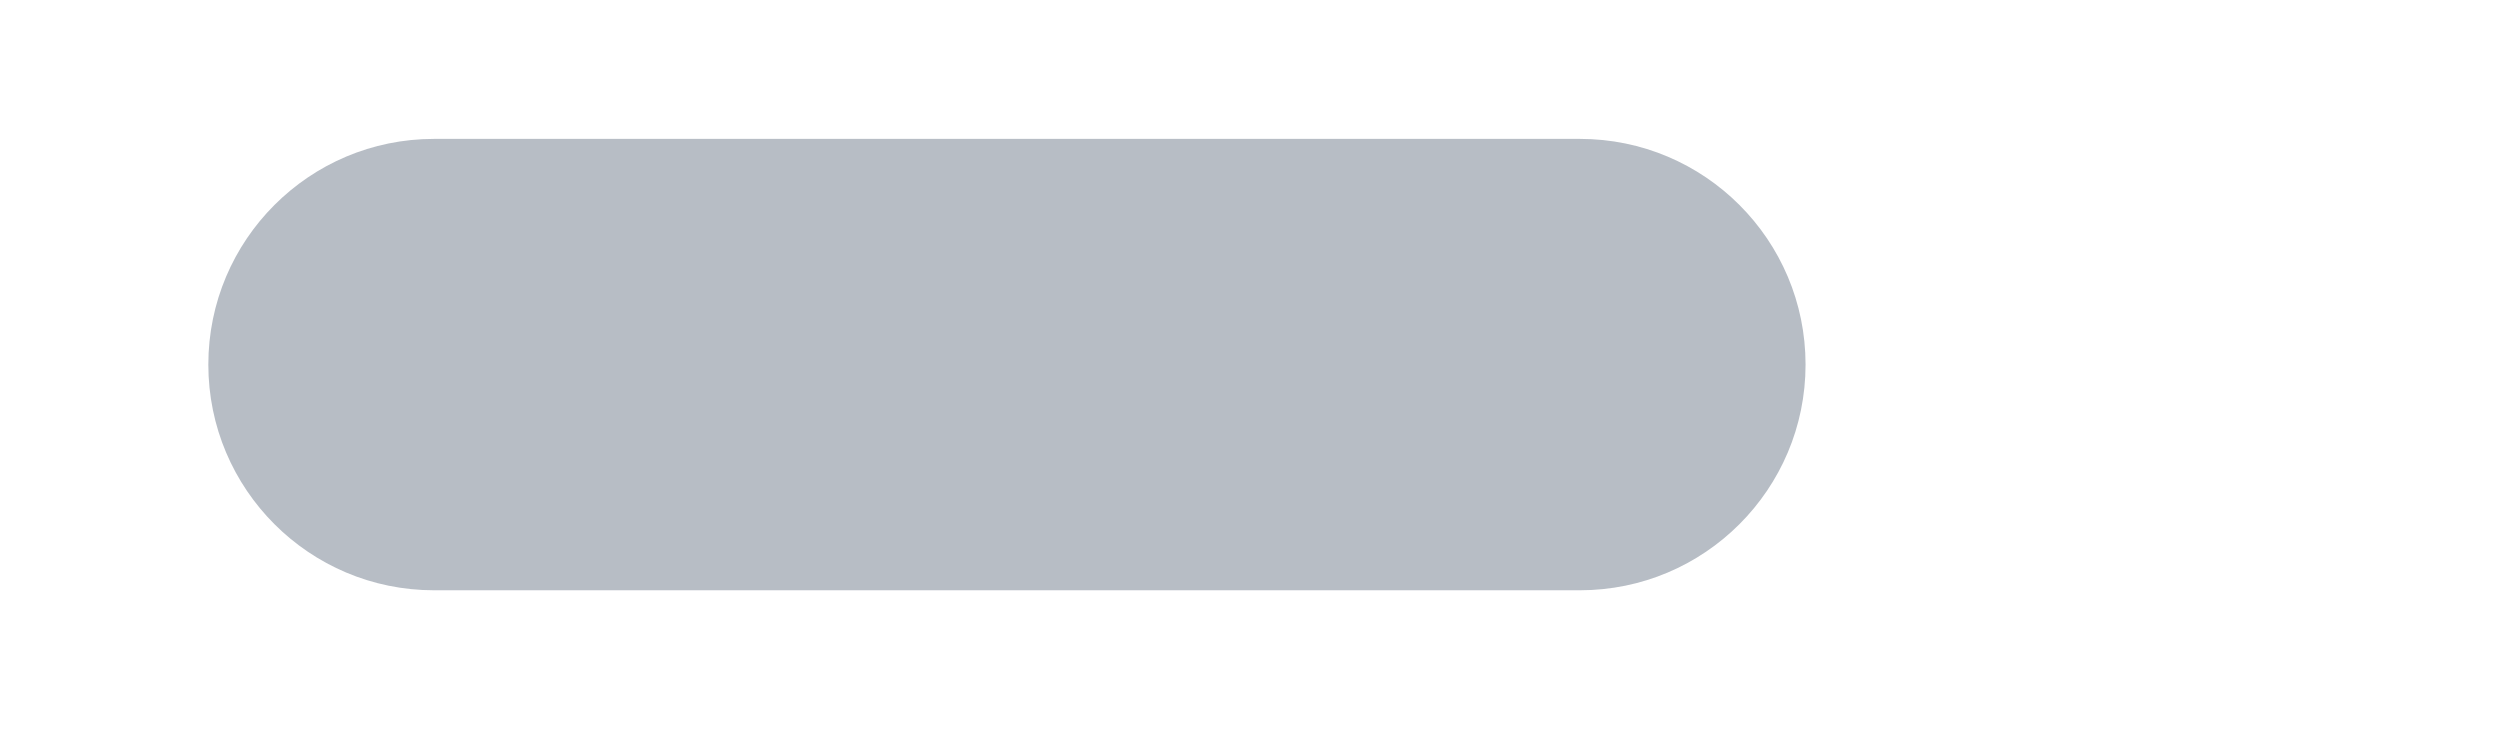
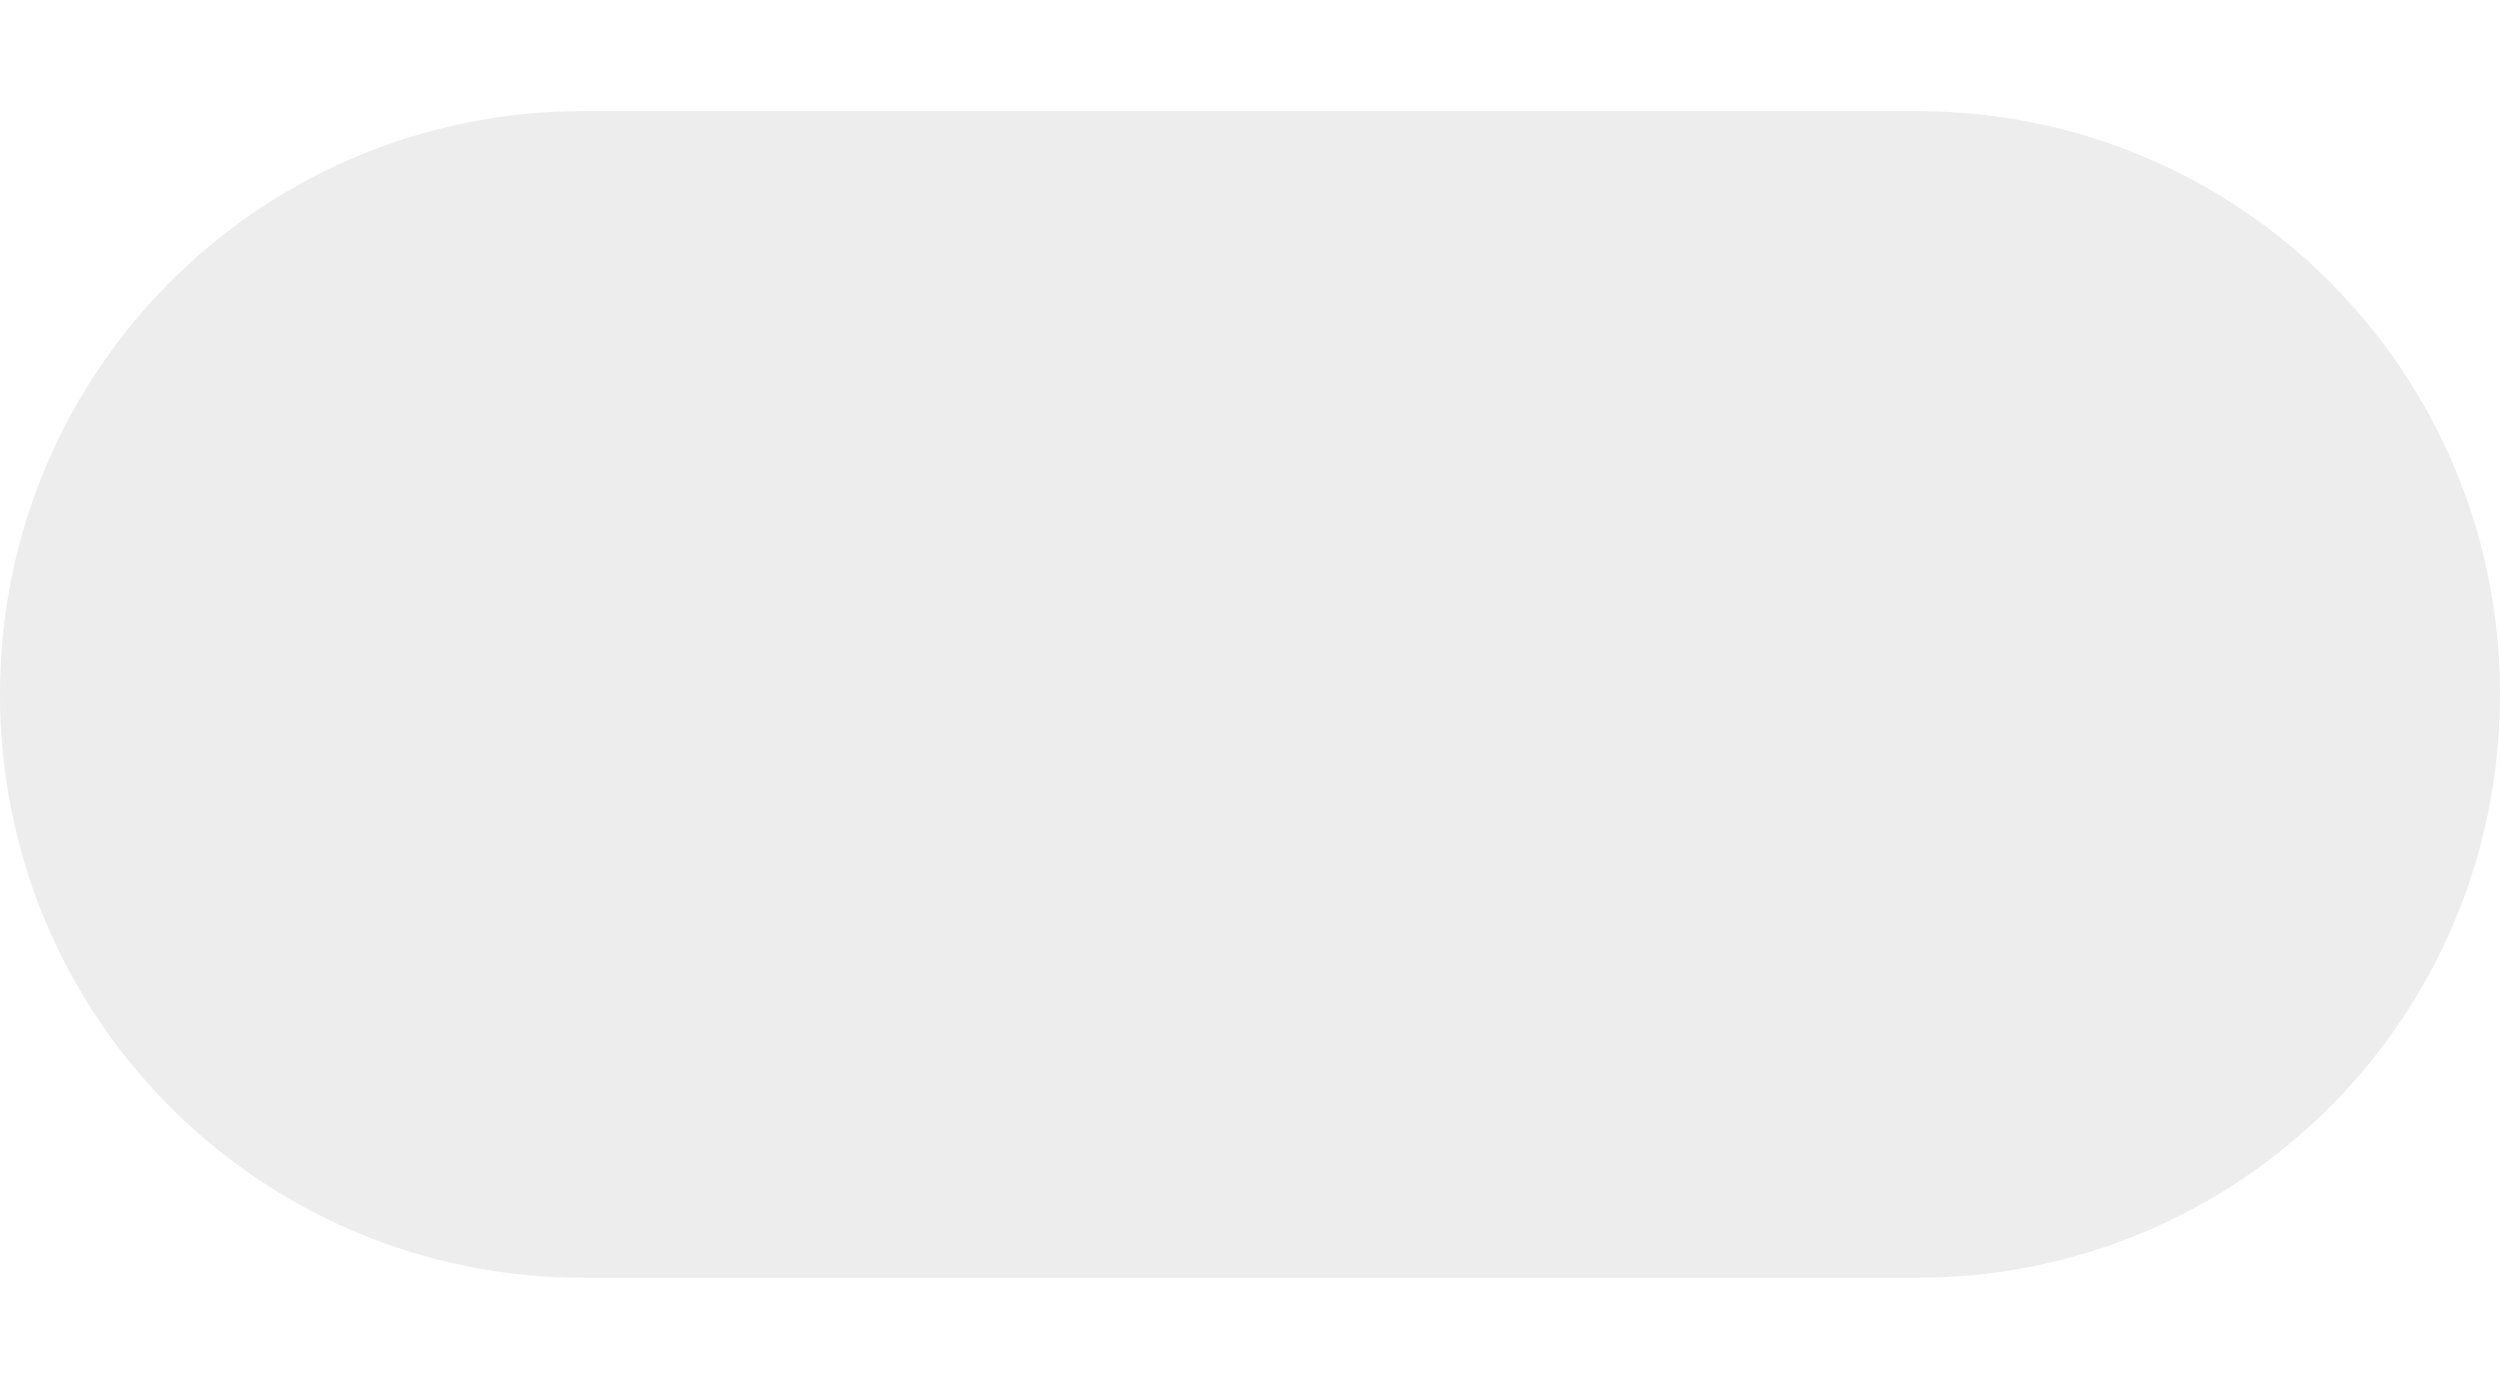
- <svg xmlns="http://www.w3.org/2000/svg" xmlns:xlink="http://www.w3.org/1999/xlink" width="72" height="21" id="svg7539" version="1.1">
-   <defs id="defs7541">
-     <marker orient="auto" refY="0" refX="0" id="Arrow1Lend" style="overflow:visible">
-       <path id="path3813" d="M 0,0 5,-5 -12.5,0 5,5 0,0 Z" style="fill-rule:evenodd;stroke:#000000;stroke-width:1pt" transform="matrix(-0.8,0,0,-0.8,-10,0)" />
-     </marker>
-     <marker orient="auto" refY="0" refX="0" id="Arrow1Lstart" style="overflow:visible">
-       <path id="path3810" d="M 0,0 5,-5 -12.5,0 5,5 0,0 Z" style="fill-rule:evenodd;stroke:#000000;stroke-width:1pt" transform="matrix(0.8,0,0,0.8,10,0)" />
-     </marker>
-     <linearGradient id="linearGradient3837">
-       <stop style="stop-color:#000000;stop-opacity:0.447;" offset="0" id="stop3839" />
-       <stop id="stop3841" offset="0.476" style="stop-color:#000000;stop-opacity:0.275;" />
-       <stop style="stop-color:#000000;stop-opacity:0.255;" offset="0.974" id="stop3843" />
-       <stop style="stop-color:#000000;stop-opacity:0.188;" offset="1" id="stop3845" />
-     </linearGradient>
-     <linearGradient id="linearGradient3819">
-       <stop style="stop-color:#000000;stop-opacity:0.447;" offset="0" id="stop3821" />
-       <stop id="stop3823" offset="0.048" style="stop-color:#000000;stop-opacity:1" />
-       <stop style="stop-color:#000000;stop-opacity:0.255;" offset="0.974" id="stop3825" />
-       <stop style="stop-color:#000000;stop-opacity:0.188;" offset="1" id="stop3827" />
-     </linearGradient>
-     <linearGradient xlink:href="#linearGradient4929-9-0-03-2-2-2-3-9-7-3-7-7-2-6-3-4-7-3-3" id="linearGradient7362" gradientUnits="userSpaceOnUse" gradientTransform="matrix(0.7662338,0,0,1.095238,-297.6493,-420.3883)" x1="617.509" y1="446.545" x2="617.509" y2="457.801" />
-     <linearGradient id="linearGradient4929-9-0-03-2-2-2-3-9-7-3-7-7-2-6-3-4-7-3-3">
-       <stop id="stop4931-7-3-3-9-6-4-6-1-9-5-2-4-0-3-4-8-9-6-8" style="stop-color:#ffffff;stop-opacity:1" offset="0" />
-       <stop id="stop4933-0-1-2-7-9-6-0-7-8-0-4-1-4-6-6-1-0-2-4" style="stop-color:#ffffff;stop-opacity:0" offset="1" />
-     </linearGradient>
-     <linearGradient xlink:href="#linearGradient4695-1-4-3-5-0-6" id="linearGradient7365" gradientUnits="userSpaceOnUse" gradientTransform="matrix(0.2422908,0,0,0.9047619,83.97378,-280.6678)" x1="292.857" y1="211.076" x2="292.857" y2="233.827" />
-     <linearGradient id="linearGradient4695-1-4-3-5-0-6">
-       <stop id="stop4697-9-9-7-0-1-5" style="stop-color:#000000;stop-opacity:0.33;" offset="0" />
-       <stop id="stop4699-5-8-9-0-4-0" style="stop-color:#000000;stop-opacity:0" offset="1" />
-     </linearGradient>
-     <linearGradient id="linearGradient4751-5-4-1-2-9-1-2-3-365-589-154-4-7-64-3-8-6-5-3">
-       <stop id="stop9737-3-0-8-1-8-3-3-0" style="stop-color:#ffffff;stop-opacity:1" offset="0" />
-       <stop id="stop9739-4-8-0-7-48-9-7-7" style="stop-color:#ebebeb;stop-opacity:1" offset="1" />
-     </linearGradient>
-     <linearGradient y2="266.218" x2="257.578" y1="289.329" x1="257.578" gradientTransform="matrix(2.065481,0,0,1.038461,-6.556808,-369.6725)" gradientUnits="userSpaceOnUse" id="linearGradient7810" xlink:href="#linearGradient4751-5-4-1-2-9-1-2-3-365-589-154-4-7-64-3-8-6-5-3" />
-     <linearGradient gradientTransform="matrix(0.4117647,0,0,0.4117647,-2.17647,-3)" gradientUnits="userSpaceOnUse" xlink:href="#linearGradient4215-8-4-7-28" id="linearGradient6387" y2="8.093" x2="38.977" y1="59.968" x1="38.977" />
-     <linearGradient gradientTransform="matrix(0.5135135,0,0,0.5135135,-25.83613,-2.02128)" gradientUnits="userSpaceOnUse" xlink:href="#linearGradient4011-9-9-70-6-4" id="linearGradient6377" y2="44.341" x2="71.204" y1="6.238" x1="71.204" />
-     <linearGradient id="linearGradient4215-8-4-7-28">
-       <stop offset="0" style="stop-color:#bdbdbd;stop-opacity:1;" id="stop4217-1-2-7-5" />
-       <stop offset="1" style="stop-color:#bdbdbd;stop-opacity:1;" id="stop4219-3-4-5-0" />
-     </linearGradient>
-     <linearGradient id="linearGradient4011-9-9-70-6-4">
-       <stop offset="0" style="stop-color:#ffffff;stop-opacity:1" id="stop4013-5-4-3-4-3" />
-       <stop offset="0.508" style="stop-color:#ffffff;stop-opacity:0.235" id="stop4015-1-5-70-6-7" />
-       <stop offset="0.835" style="stop-color:#ffffff;stop-opacity:0.157" id="stop4017-7-0-13-7-0" />
-       <stop offset="1" style="stop-color:#ffffff;stop-opacity:0.392" id="stop4019-1-12-7-5-0" />
-     </linearGradient>
-     <linearGradient xlink:href="#linearGradient27416-1" id="linearGradient3012" gradientUnits="userSpaceOnUse" gradientTransform="matrix(2.785809,0,0,0.9719081,-1785.294,-614.8992)" x1="731.057" y1="654.815" x2="731.057" y2="619.307" />
-     <linearGradient id="linearGradient27416-1">
-       <stop id="stop27420-2" style="stop-color:#55c1ec;stop-opacity:1" offset="0" />
-       <stop id="stop27422-3" style="stop-color:#3689e6;stop-opacity:1" offset="1" />
-     </linearGradient>
-     <linearGradient y2="619.307" x2="731.057" y1="654.815" x1="731.057" gradientTransform="matrix(2.785809,0,0,0.9719081,-1900.78,-706.9847)" gradientUnits="userSpaceOnUse" id="linearGradient6179" xlink:href="#linearGradient27416-1" />
-     <linearGradient id="linearGradient27416-1-7">
-       <stop id="stop27420-2-2" style="stop-color:#55c1ec;stop-opacity:1" offset="0" />
-       <stop id="stop27422-3-0" style="stop-color:#3689e6;stop-opacity:1" offset="1" />
-     </linearGradient>
-     <linearGradient y2="619.307" x2="731.057" y1="654.815" x1="731.057" gradientTransform="matrix(2.785809,0,0,0.9719081,-1783.794,-616.399)" gradientUnits="userSpaceOnUse" id="linearGradient3063" xlink:href="#linearGradient27416-1-7" />
-     <linearGradient xlink:href="#linearGradient3768" id="linearGradient3818" gradientUnits="userSpaceOnUse" x1="8" y1="1" x2="8" y2="14" gradientTransform="matrix(0.8666702,0,0,0.9285741,1.066641,1037.397)" />
-     <linearGradient id="linearGradient3768">
-       <stop id="stop3770" offset="0" style="stop-color:#000000;stop-opacity:0.447;" />
-       <stop style="stop-color:#000000;stop-opacity:0.275;" offset="0.078" id="stop3778" />
-       <stop id="stop3774" offset="0.974" style="stop-color:#000000;stop-opacity:0.255;" />
-       <stop id="stop3776" offset="1" style="stop-color:#000000;stop-opacity:0.188;" />
-     </linearGradient>
-     <linearGradient y2="14" x2="8" y1="1" x1="8" gradientTransform="matrix(0.8666702,0,0,0.9285741,95.06665,-87.96501)" gradientUnits="userSpaceOnUse" id="linearGradient3021" xlink:href="#linearGradient3768" />
-     <linearGradient xlink:href="#linearGradient4215-8-4-7-28" id="linearGradient3816" x1="142" y1="-90" x2="142" y2="-69" gradientUnits="userSpaceOnUse" gradientTransform="matrix(1.003107,0,0,0.6750992,-0.4535751,-26.49162)" />
-     <linearGradient xlink:href="#linearGradient4695-1-4-3-5-0-6" id="linearGradient3897" gradientUnits="userSpaceOnUse" gradientTransform="matrix(0.2422908,0,0,0.9047619,82.47354,-289.1678)" x1="292.857" y1="211.076" x2="292.857" y2="233.827" />
-   </defs>
-   <g id="layer1" transform="translate(-116,89)">
-     <rect ry="6.5" rx="6.5" y="-85" x="122" height="13" width="46" id="rect3137" style="opacity:1;fill:#b7bdc5;fill-opacity:1;stroke-width:0;stroke-miterlimit:4;stroke-dasharray:none" />
-   </g>
+ <svg xmlns="http://www.w3.org/2000/svg" style="isolation:isolate" viewBox="0 0 45 25" width="45" height="25" version="1.1" id="svg11496">
+   <defs id="defs11500" />
+   <path id="rect27178" style="isolation:isolate;fill:#ededed;fill-opacity:1;stroke-width:0" d="m 10.5,2 h 24 c 5.817,0 10.5,4.683 10.5,10.5 C 45,18.317 40.317,23 34.5,23 h -24 C 4.683,23 2e-7,18.317 2e-7,12.5 2e-7,6.683 4.683,2 10.5,2 Z" />
</svg>
